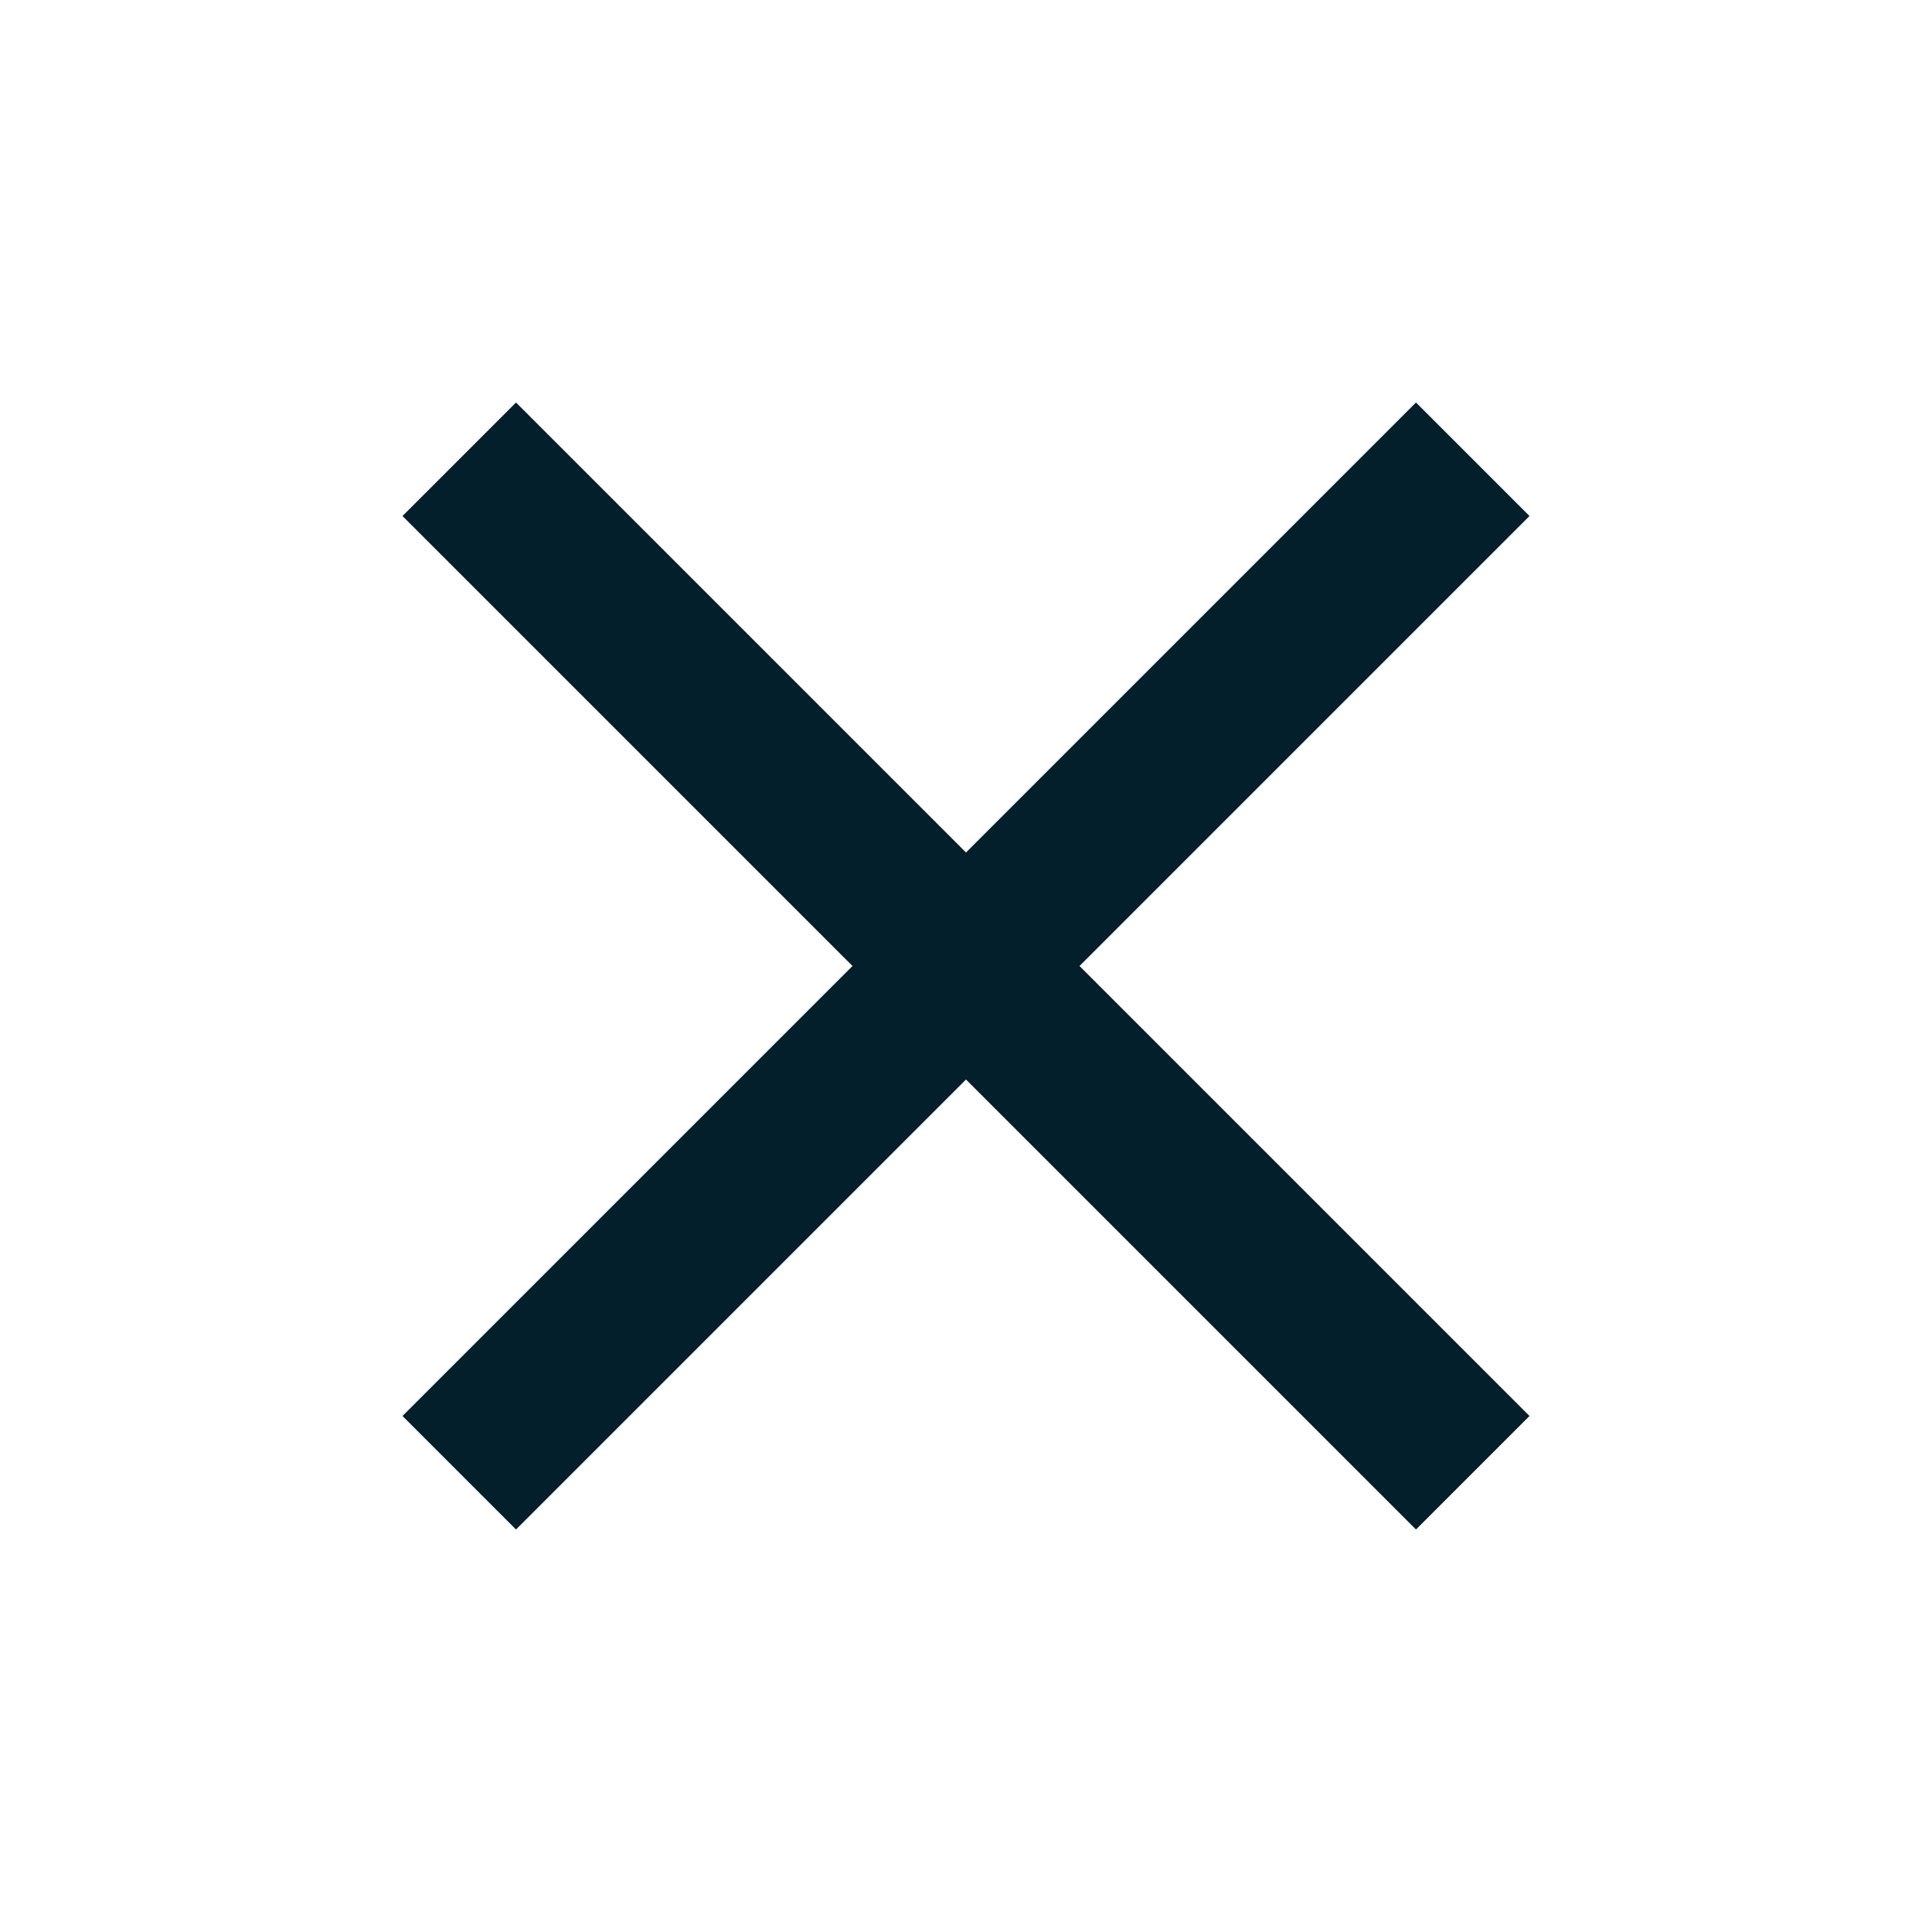
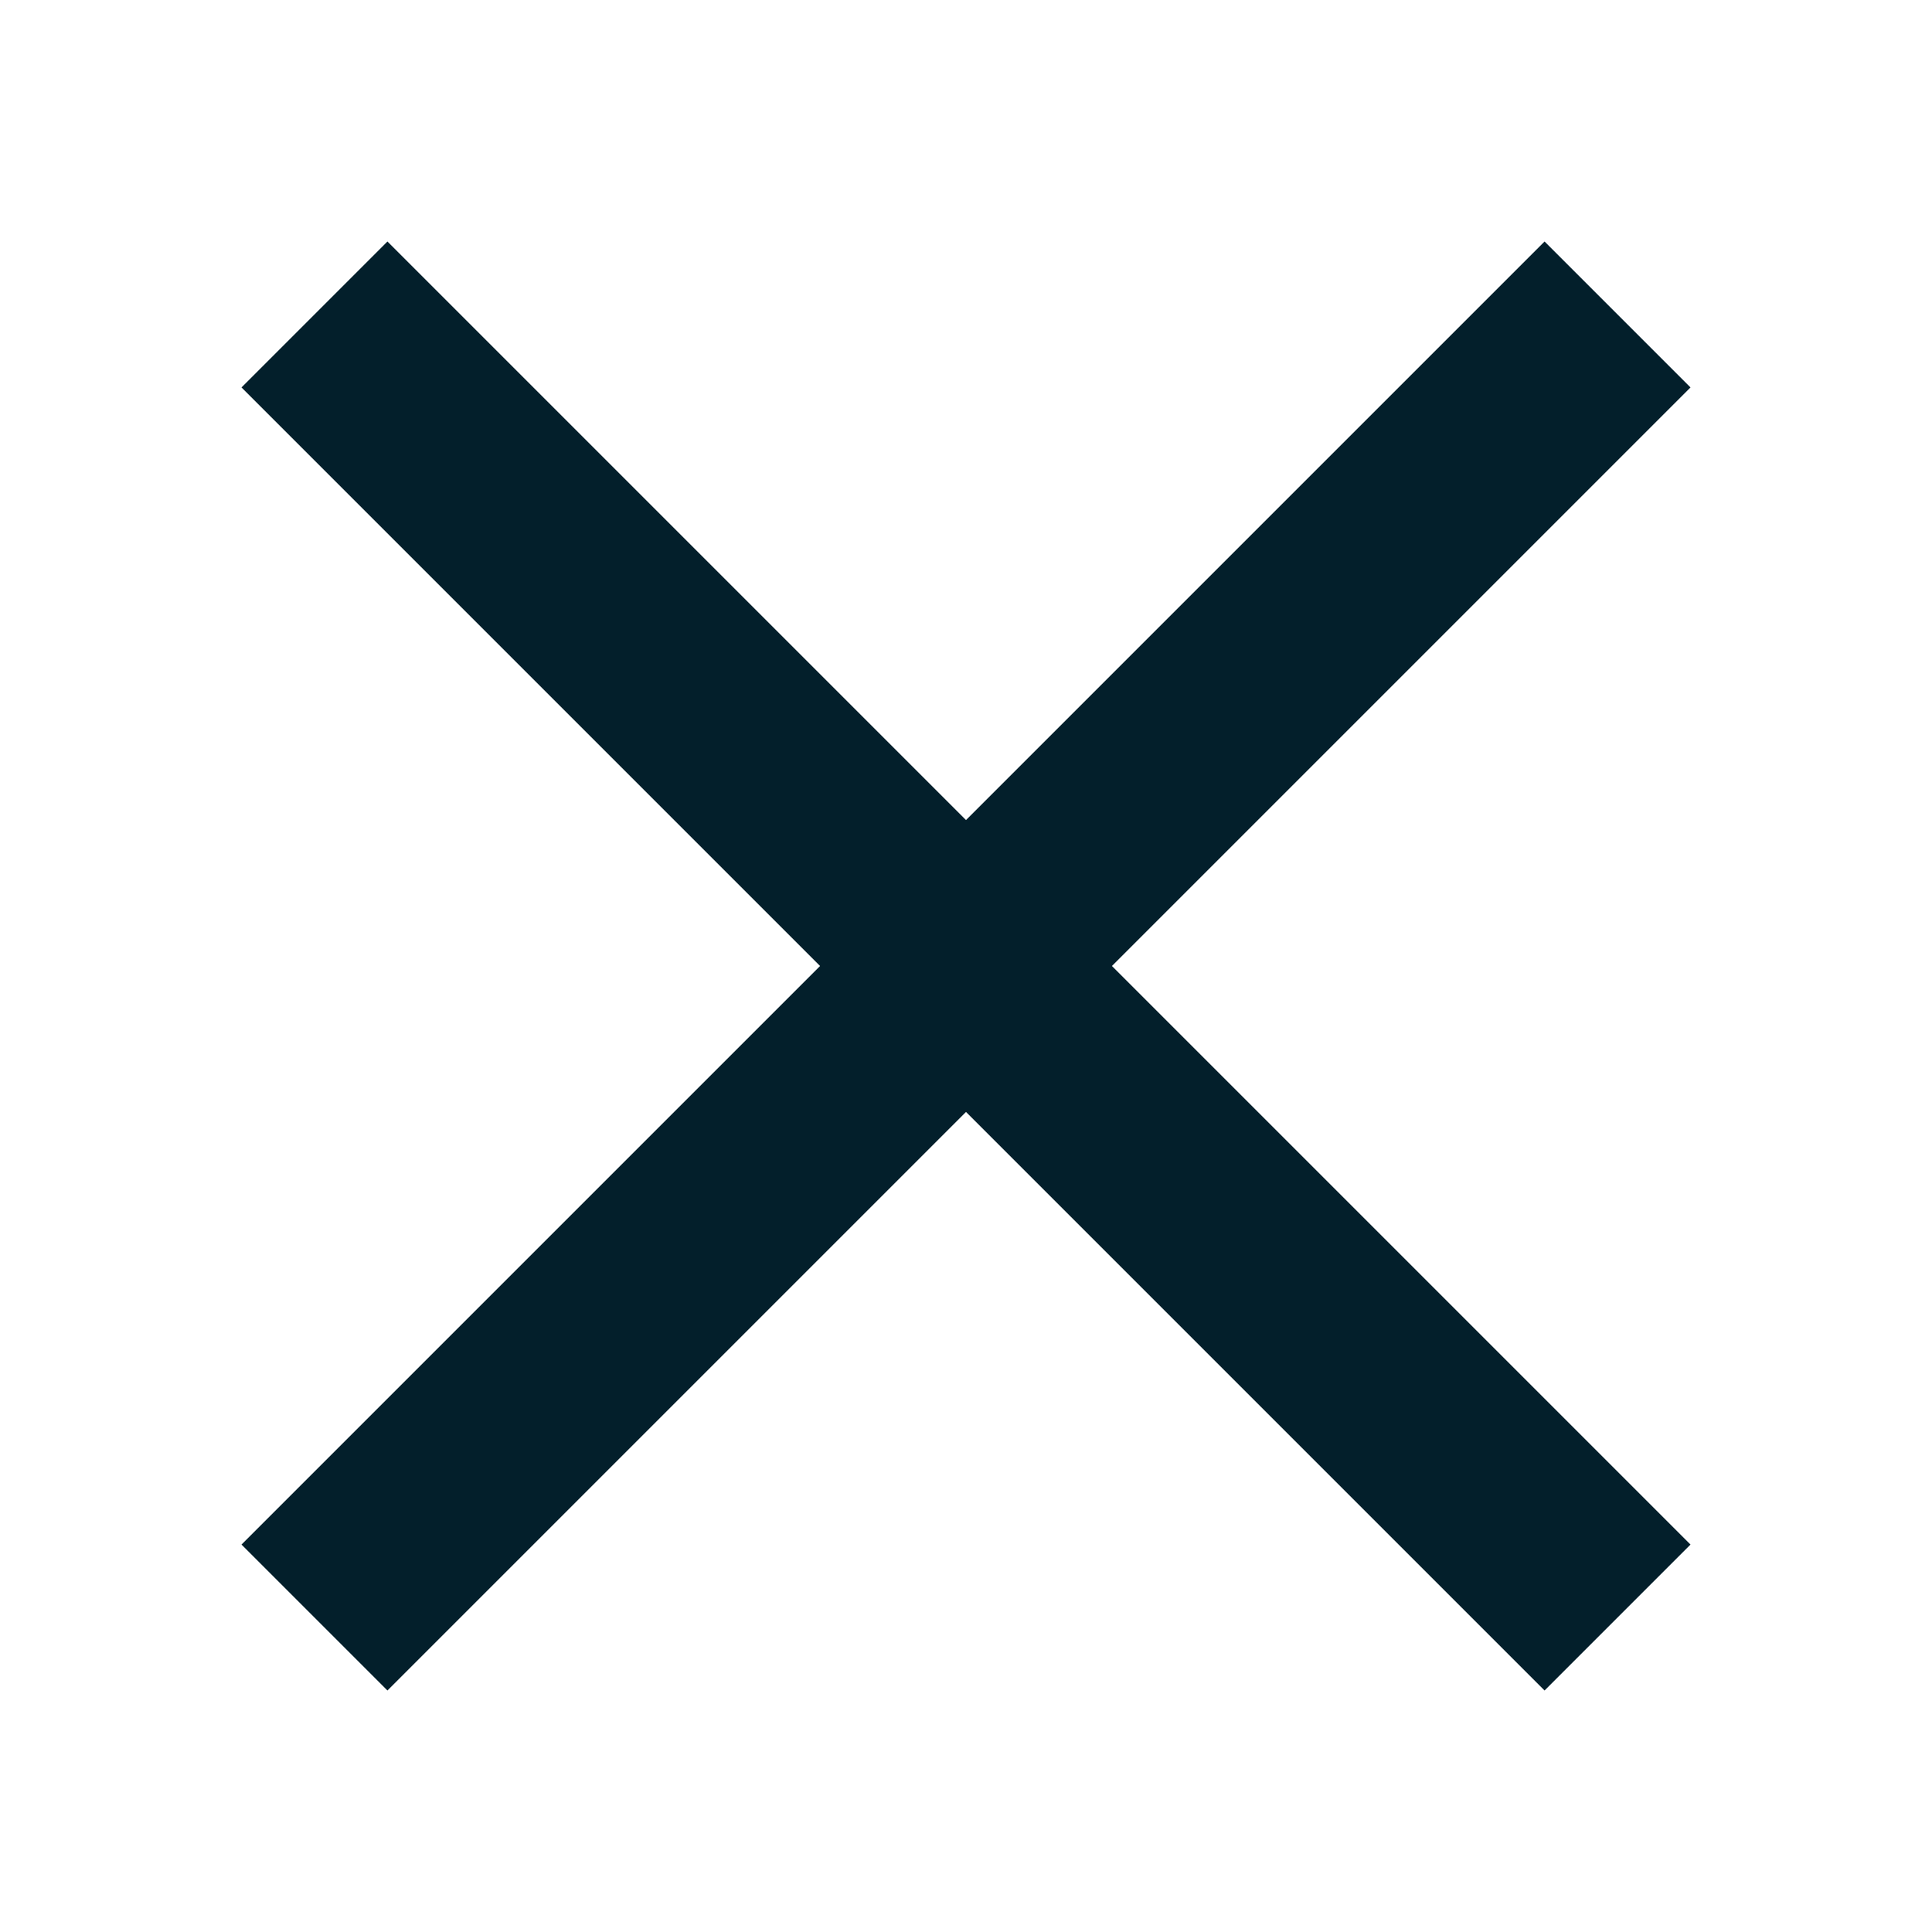
- <svg xmlns="http://www.w3.org/2000/svg" fill="none" height="24" viewBox="0 0 24 24" width="24">
-   <path clip-rule="evenodd" d="m19 6.41-1.41-1.41-5.59 5.59-5.59-5.59-1.41 1.41 5.59 5.59-5.59 5.59 1.41 1.41 5.59-5.59 5.59 5.59 1.41-1.41-5.59-5.59z" fill="#031f2b" fill-rule="evenodd" />
+ <svg xmlns="http://www.w3.org/2000/svg" width="24" height="24" viewBox="0 0 24 24" fill="none">
+   <path fill-rule="evenodd" clip-rule="evenodd" d="M21 4.813L19.187 3L12 10.187L4.813 3L3 4.813L10.187 12L3 19.187L4.813 21L12 13.813L19.187 21L21 19.187L13.813 12L21 4.813Z" fill="#031F2B" />
</svg>
